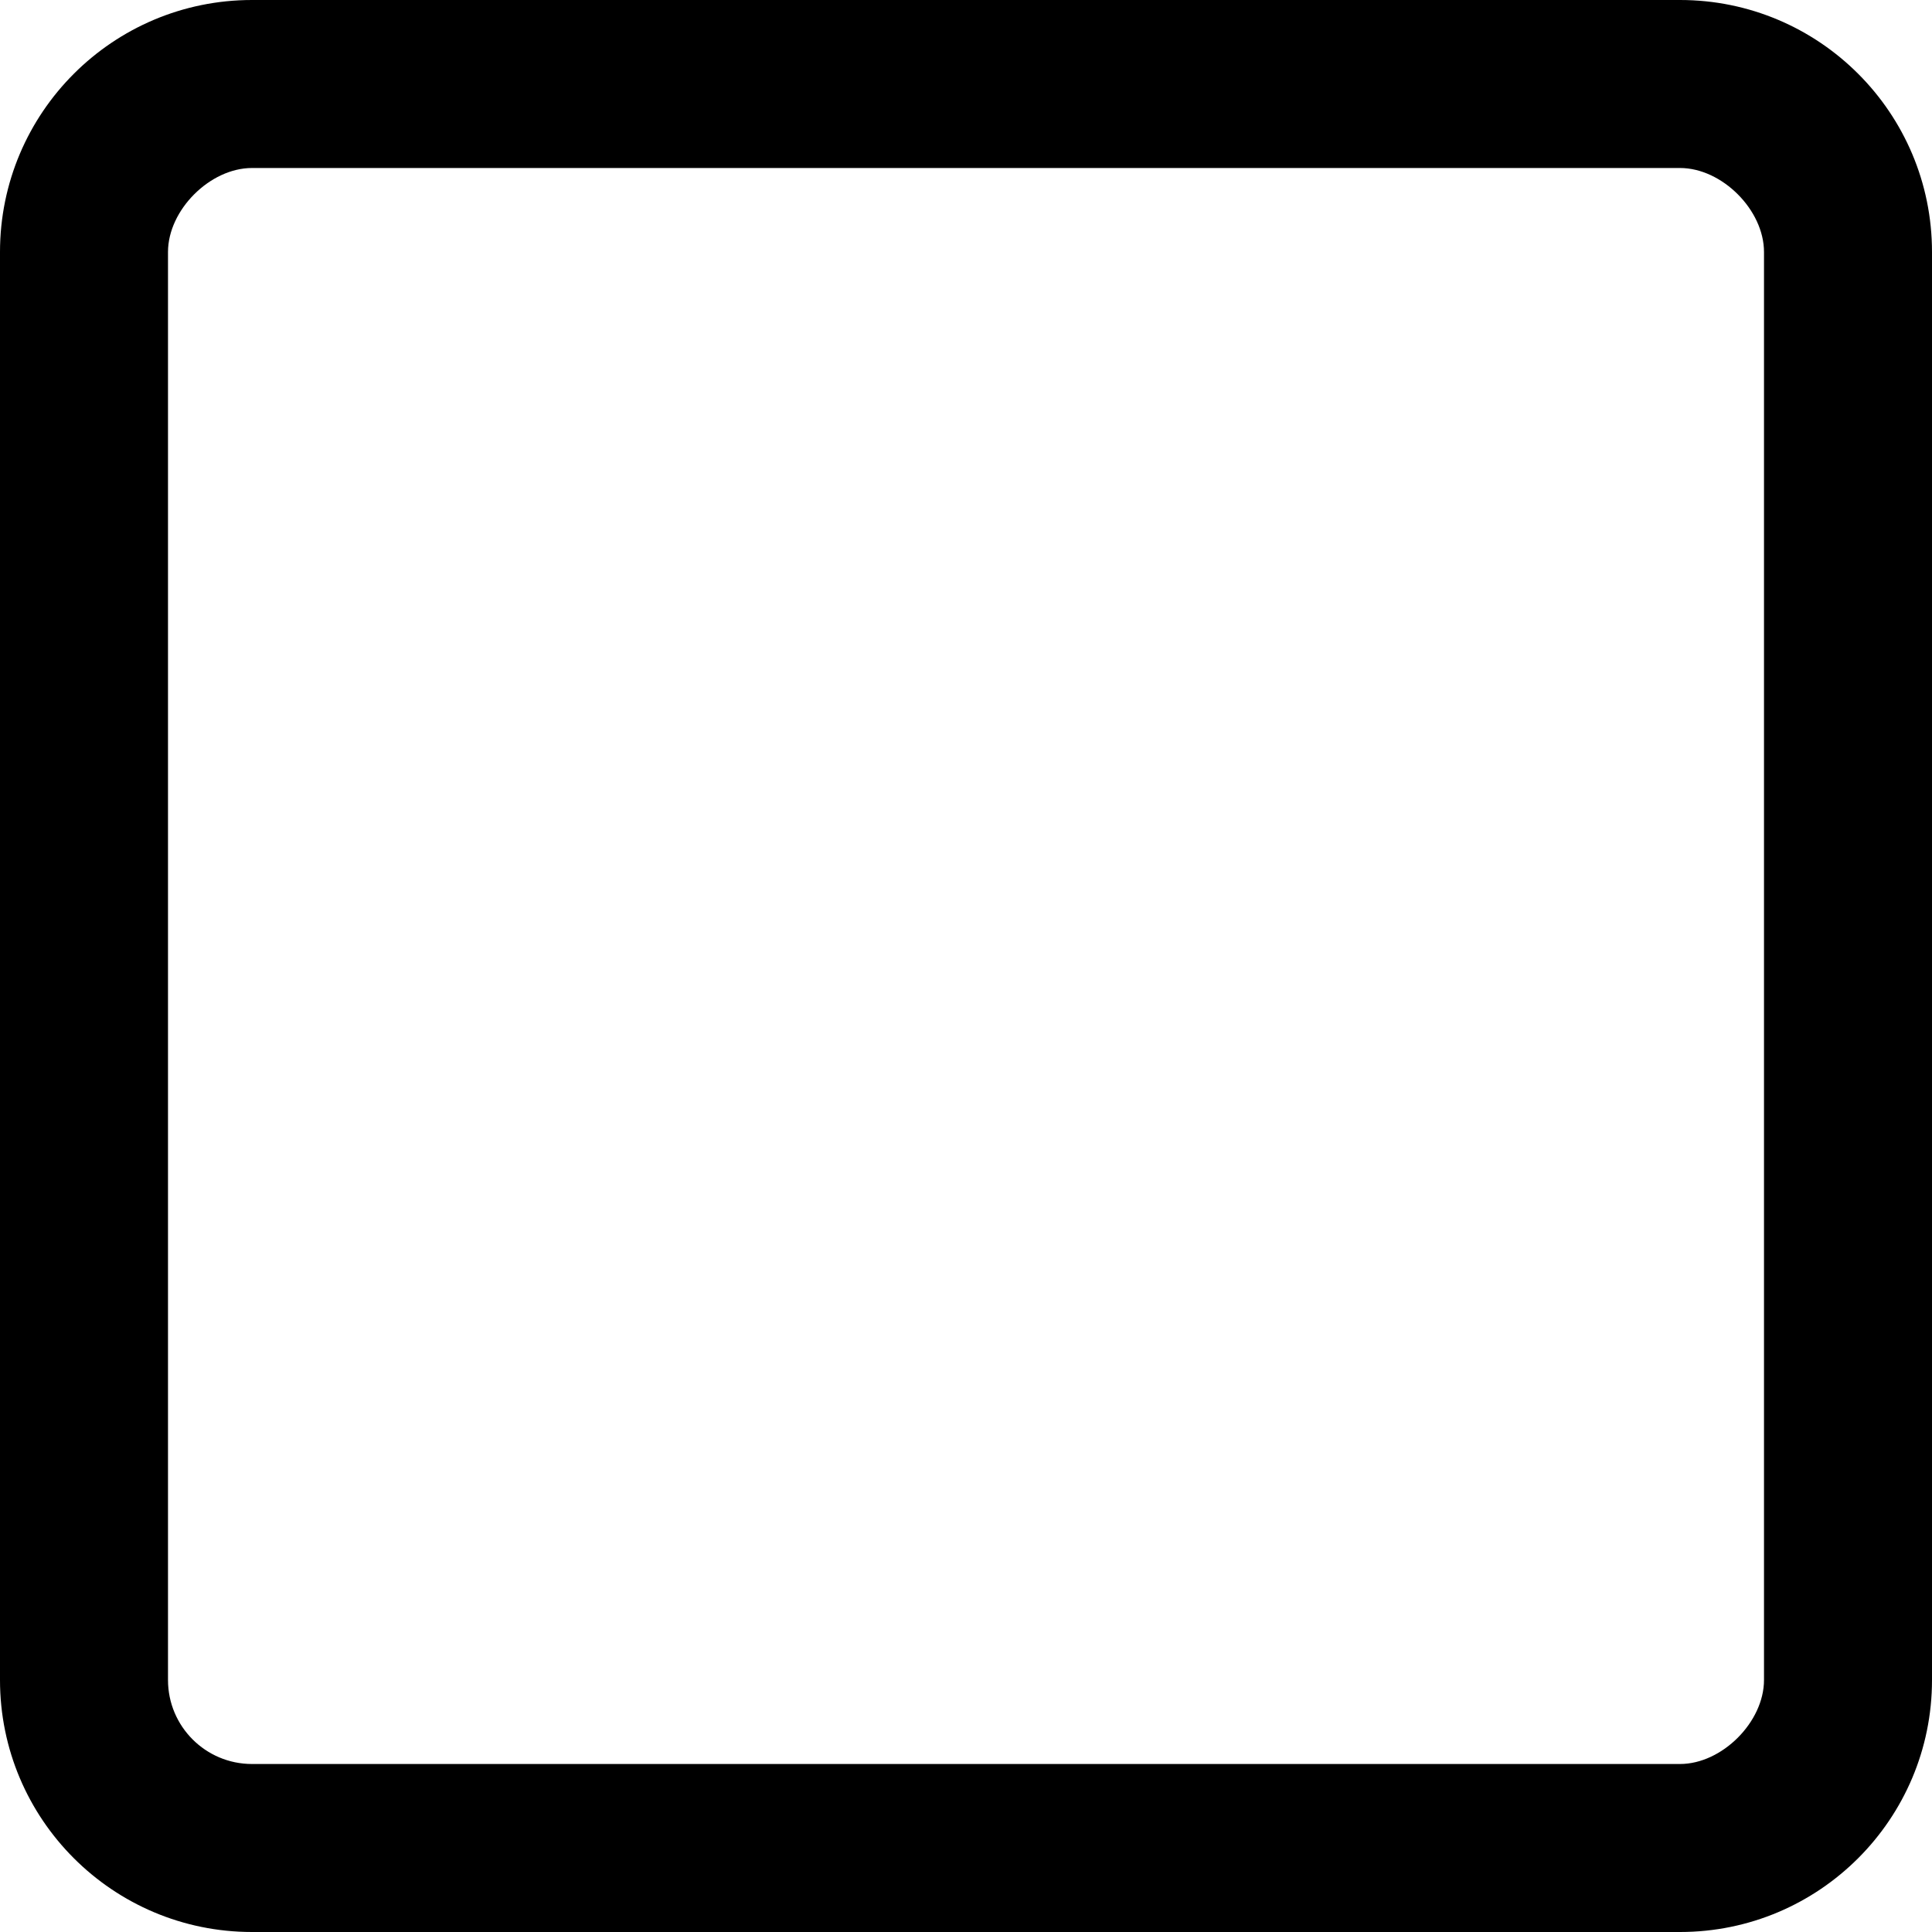
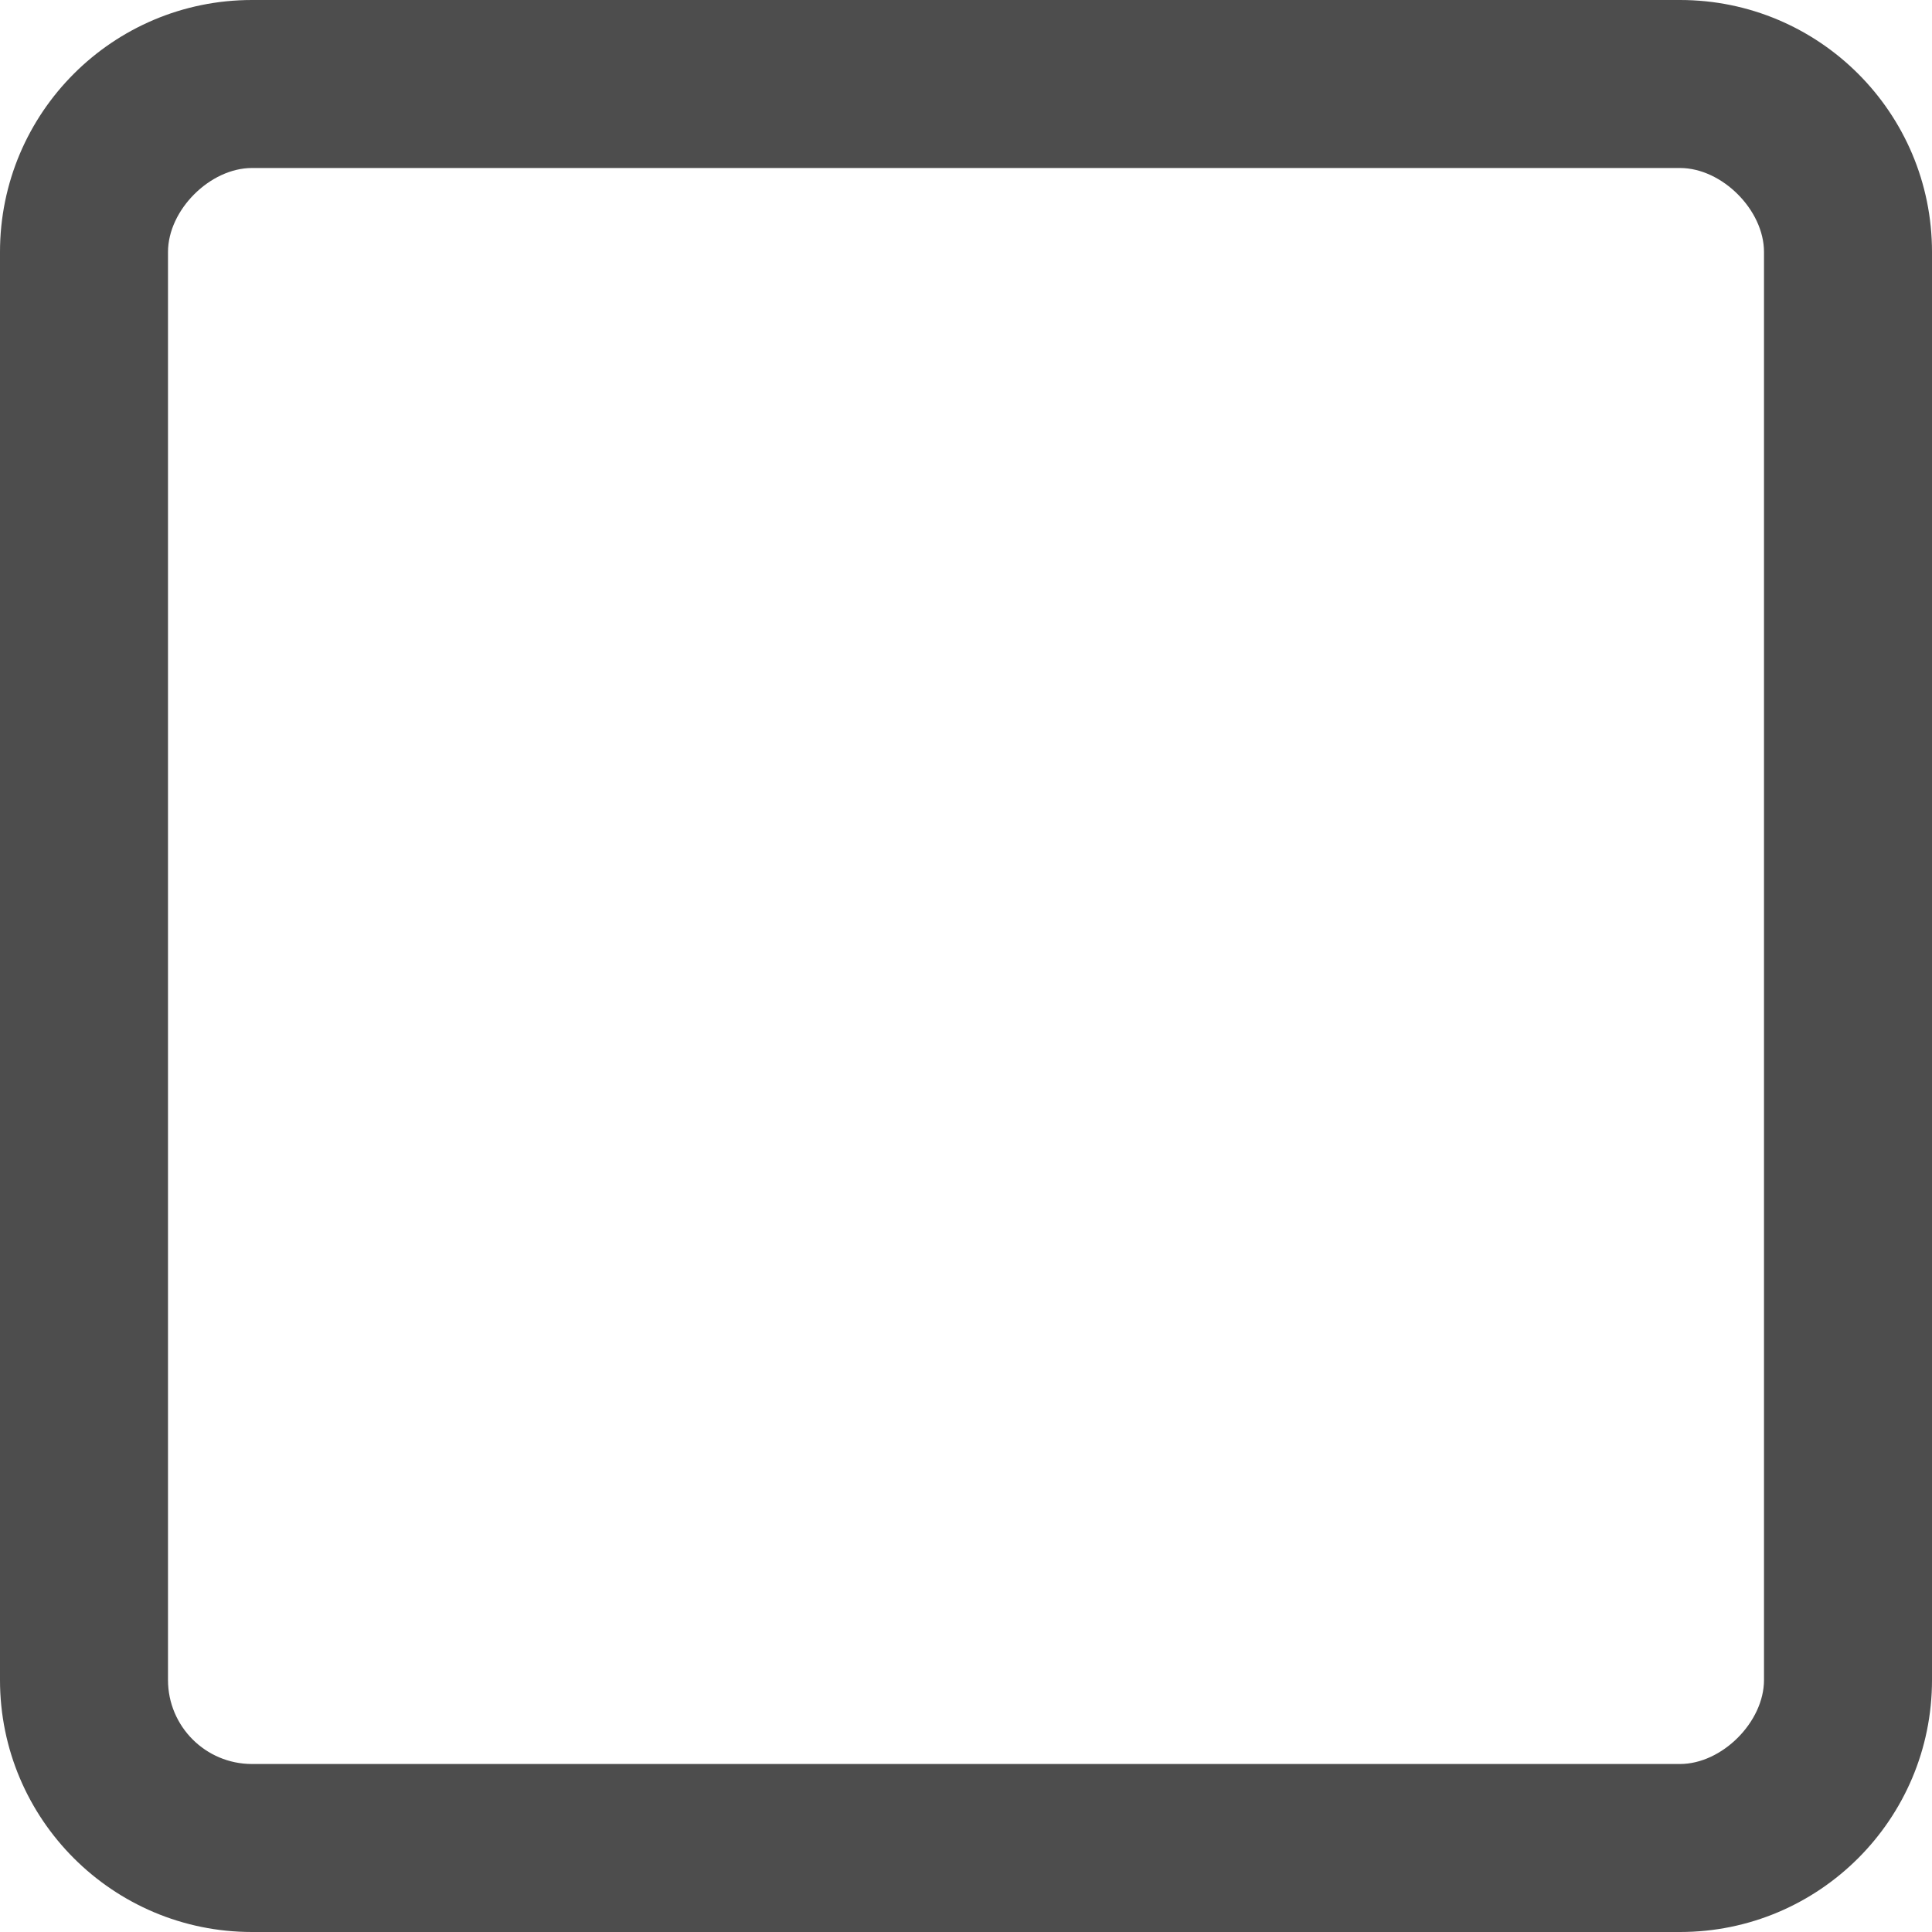
<svg xmlns="http://www.w3.org/2000/svg" viewBox="0 0 23 23">
-   <path d="M20 2c.5 0 1 .5 1 1v17c0 .5-.5 1-1 1H3a1 1 0 01-1-1V3c0-.5.5-1 1-1h17m0-2H3a3 3 0 00-3 3v17a3 3 0 003 3h17a3 3 0 003-3V3a3 3 0 00-3-3z" />
+   <path fill="#4d4d4d" d="M20 2c.5 0 1 .5 1 1v17c0 .5-.5 1-1 1H3a1 1 0 01-1-1V3c0-.5.5-1 1-1h17m0-2H3a3 3 0 00-3 3v17a3 3 0 003 3h17a3 3 0 003-3V3a3 3 0 00-3-3z" />
</svg>
